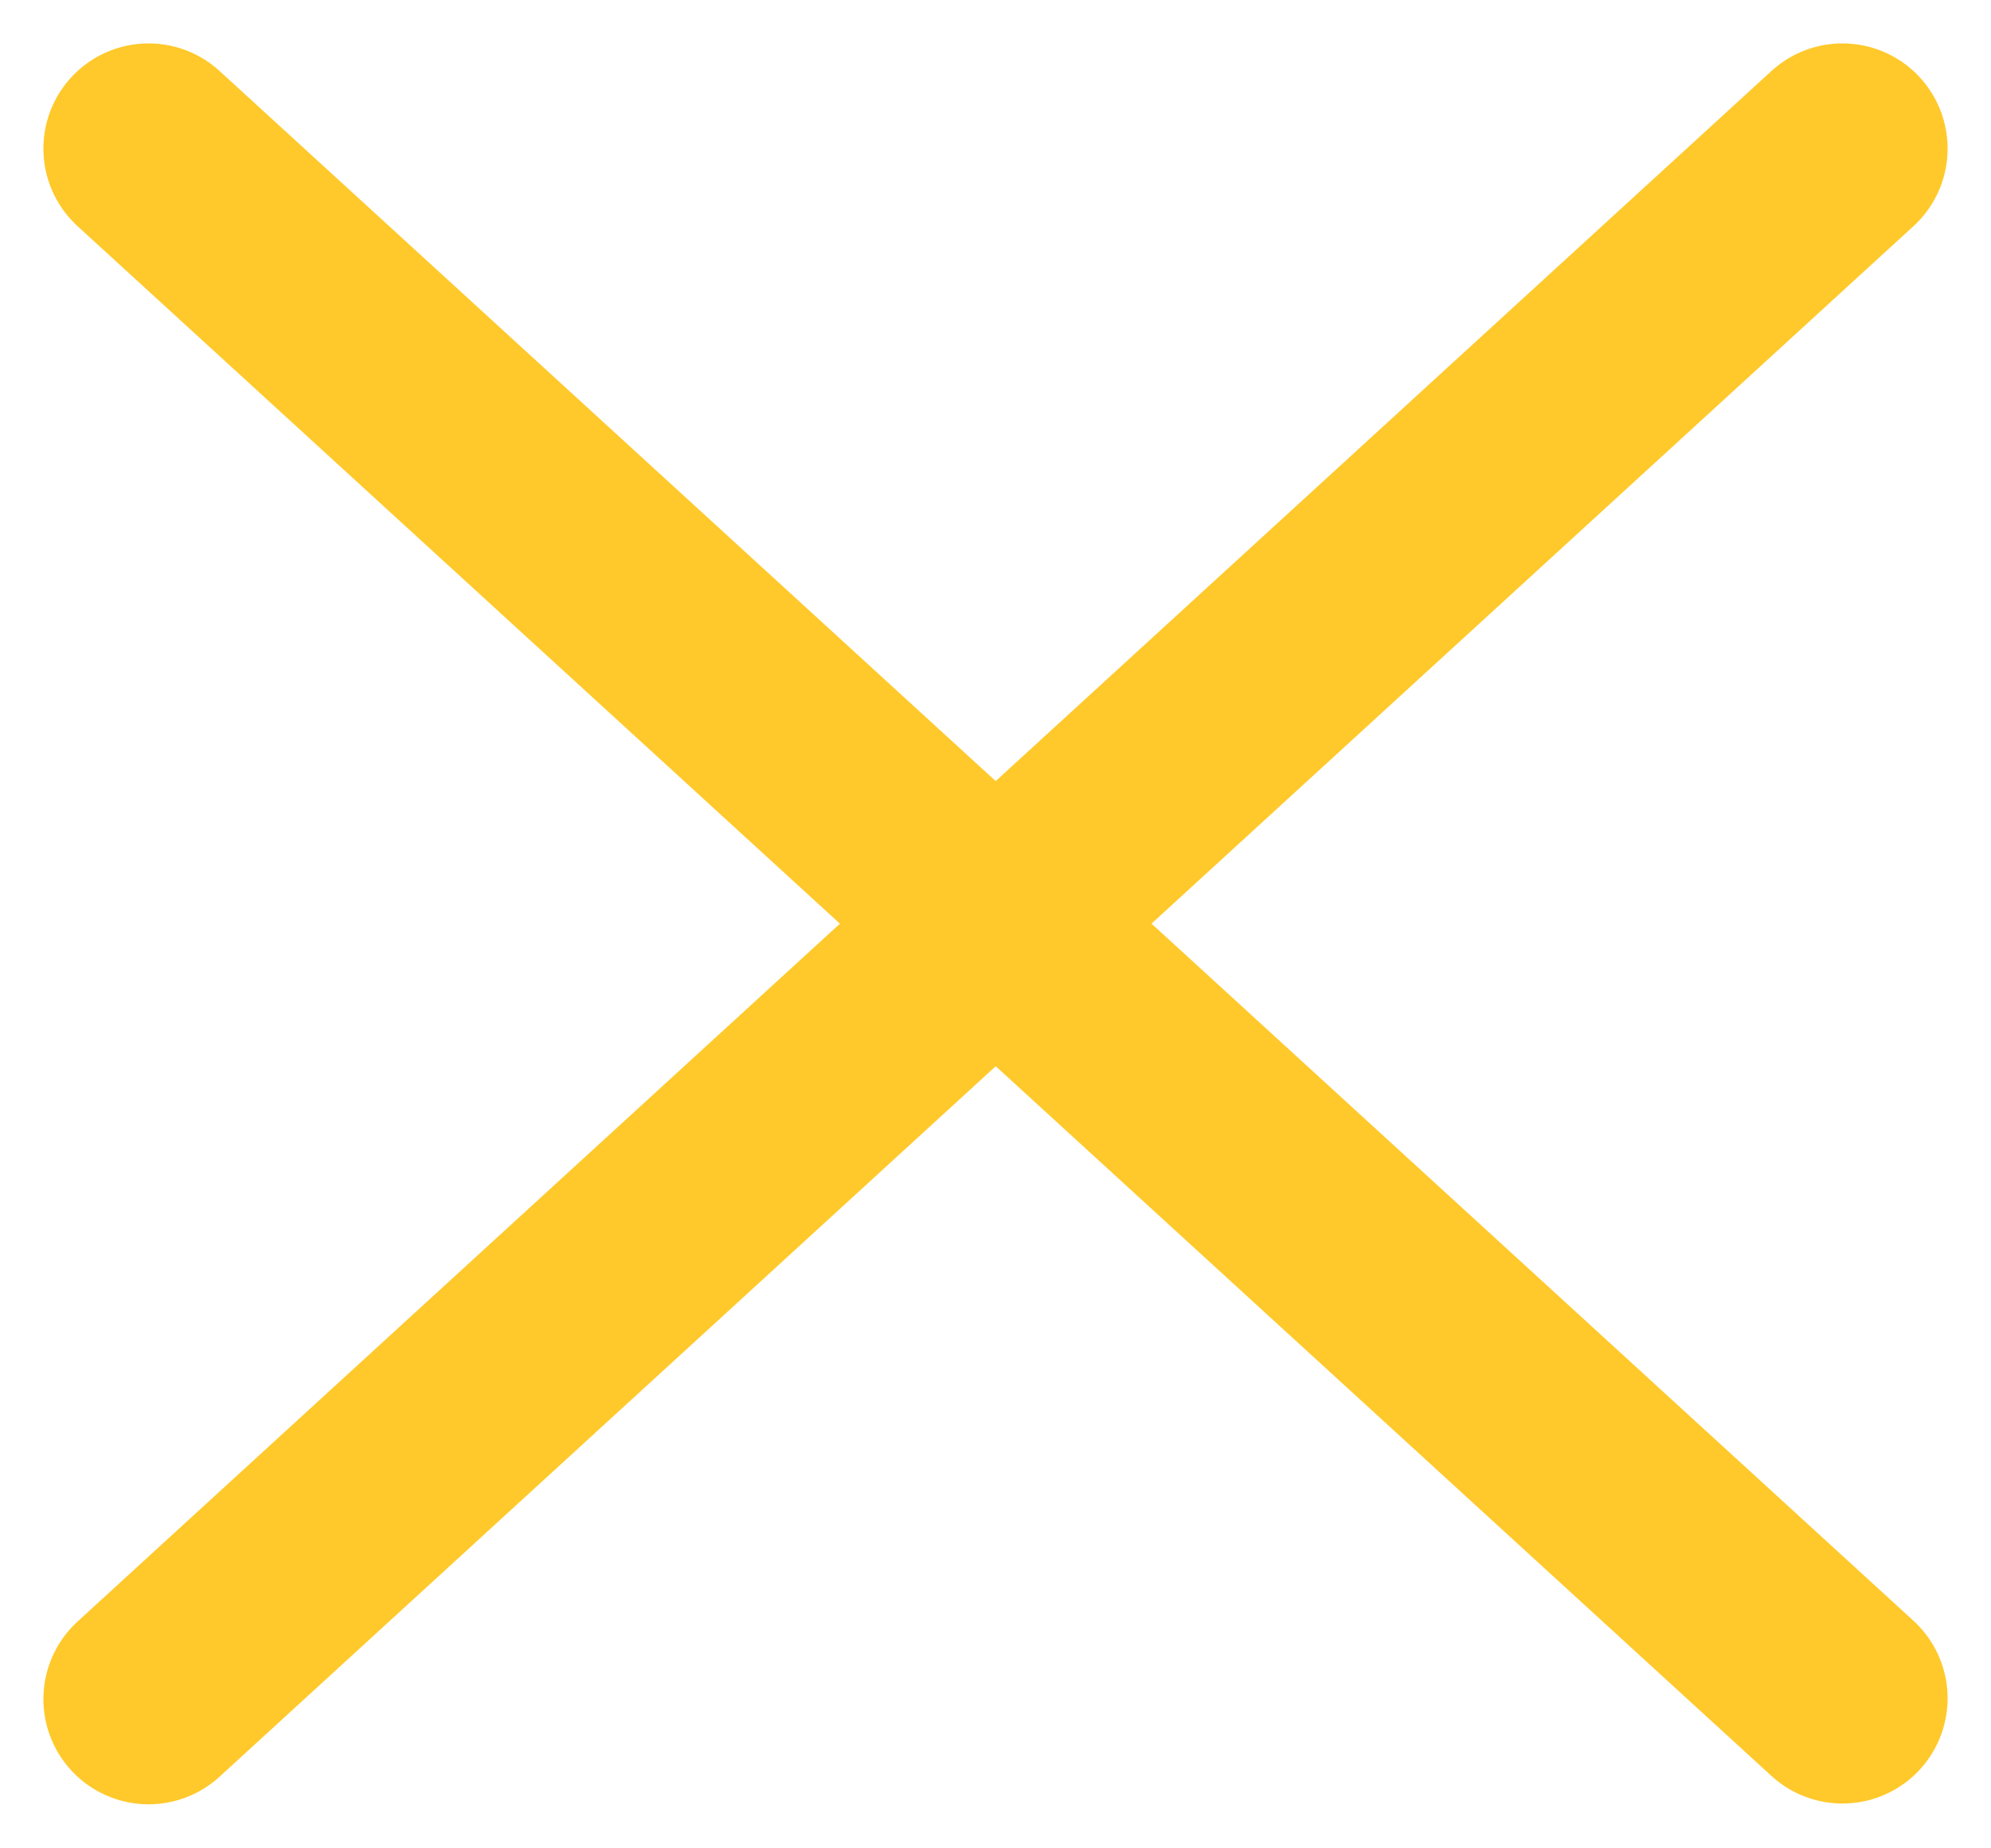
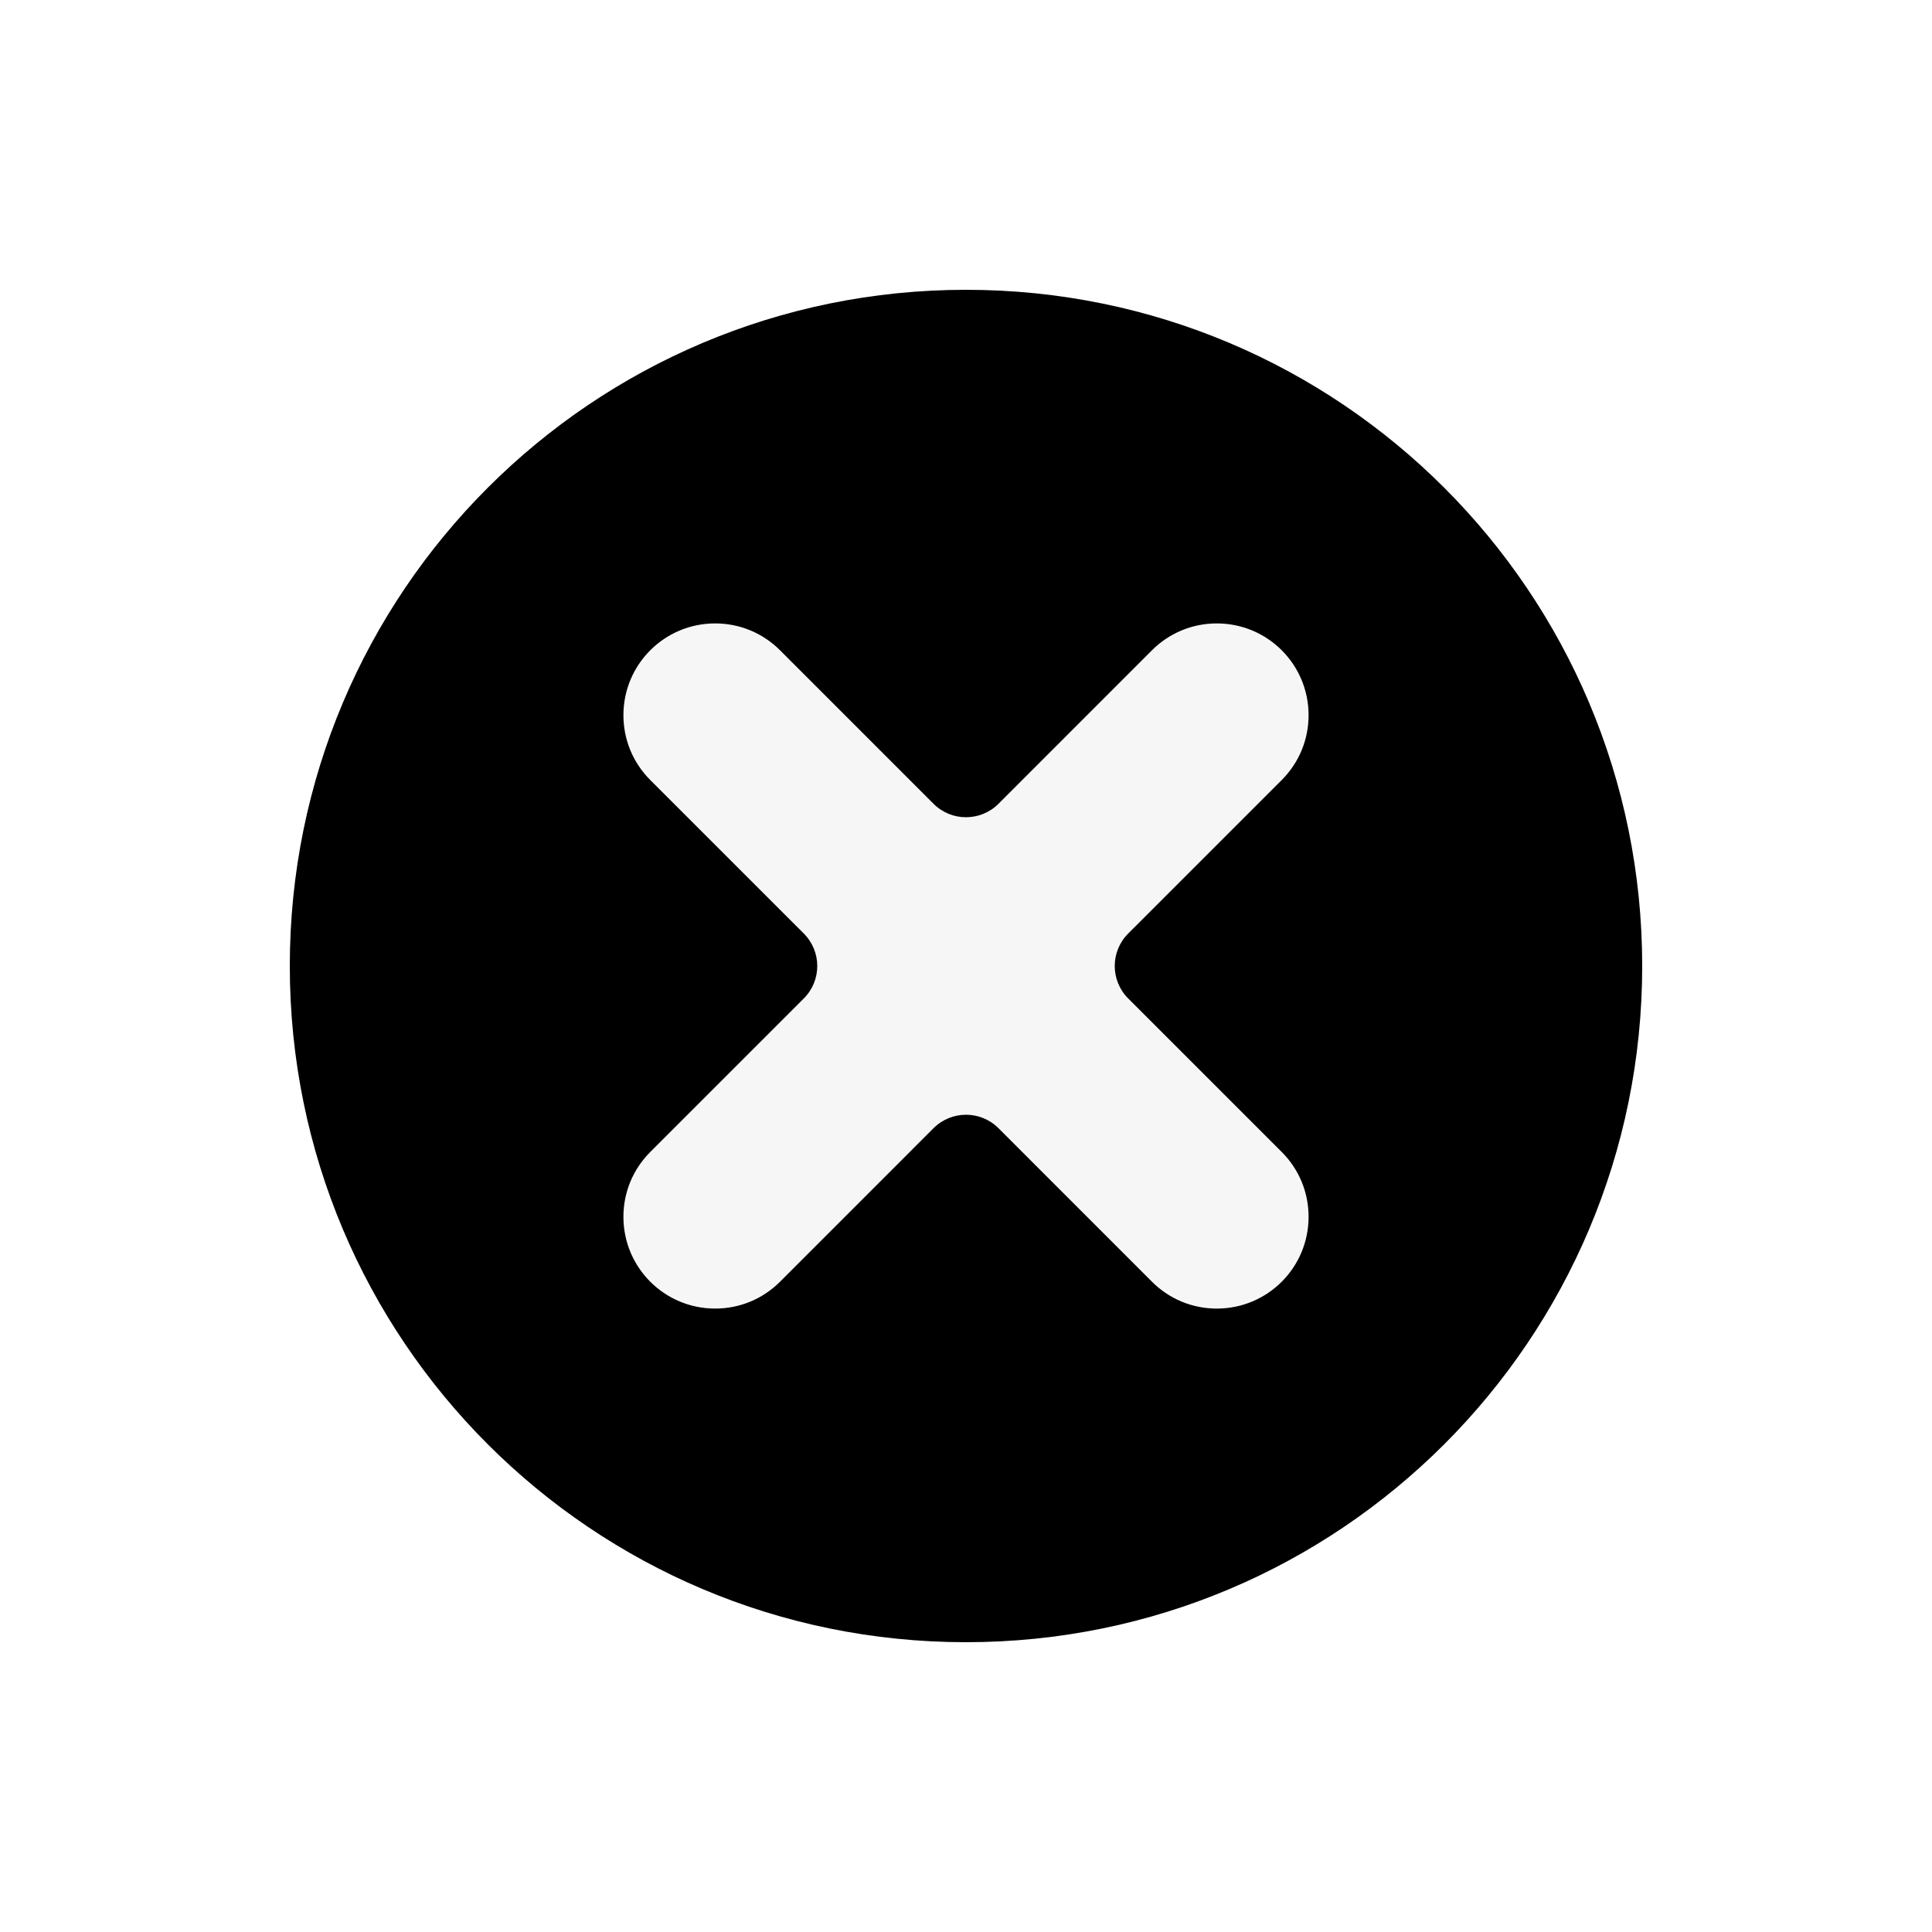
- <svg xmlns="http://www.w3.org/2000/svg" width="28.398" height="26.349" viewBox="0 0 28.398 26.349">
-   <g id="Icon_feather-menu" data-name="Icon feather-menu" transform="translate(2.119 2.119)">
-     <path id="Path_5" data-name="Path 5" d="M4.5,28.111,28.66,6" transform="translate(-4.5 -6)" fill="none" stroke="#ffc92b" stroke-linecap="round" stroke-linejoin="round" stroke-width="3" />
-     <path id="Path_6" data-name="Path 6" d="M4.5,6l24.16,22.1" transform="translate(-4.5 -6)" fill="none" stroke="#ffc92b" stroke-linecap="round" stroke-linejoin="round" stroke-width="3" />
-   </g>
+ <svg xmlns="http://www.w3.org/2000/svg" viewBox="0 0 512 512" style="enable-background:new 0 0 512 512" xml:space="preserve">
+   <circle r="256" cx="256" cy="256" fill="#f6f6f6" transform="matrix(.69 0 0 .69 79.36 79.36)" />
+   <path d="M256 76.8c-99.043 0-179.2 80.15-179.2 179.2 0 99.043 80.15 179.2 179.2 179.2 99.043 0 179.2-80.15 179.2-179.2 0-99.043-80.15-179.2-179.2-179.2zm-8.599 222.178-40.685 40.692c-4.595 4.587-10.698 7.116-17.19 7.116-13.437 0-24.313-10.868-24.313-24.313 0-6.492 2.528-12.595 7.116-17.19l40.692-40.685c4.75-4.749 4.75-12.448 0-17.198l-40.692-40.684c-4.587-4.596-7.116-10.698-7.116-17.19 0-13.437 10.868-24.314 24.314-24.314 6.491 0 12.594 2.53 17.19 7.116l40.684 40.693c4.75 4.74 12.449 4.74 17.198 0l40.685-40.693c4.595-4.587 10.698-7.116 17.19-7.116 13.437 0 24.313 10.868 24.313 24.314 0 6.492-2.528 12.594-7.116 17.19L298.979 247.4c-4.75 4.75-4.75 12.449 0 17.198l40.692 40.685c4.587 4.595 7.116 10.698 7.116 17.19 0 13.437-10.868 24.314-24.314 24.314-6.491 0-12.594-2.53-17.19-7.117L264.6 298.978c-4.749-4.749-12.449-4.741-17.198 0z" />
</svg>
